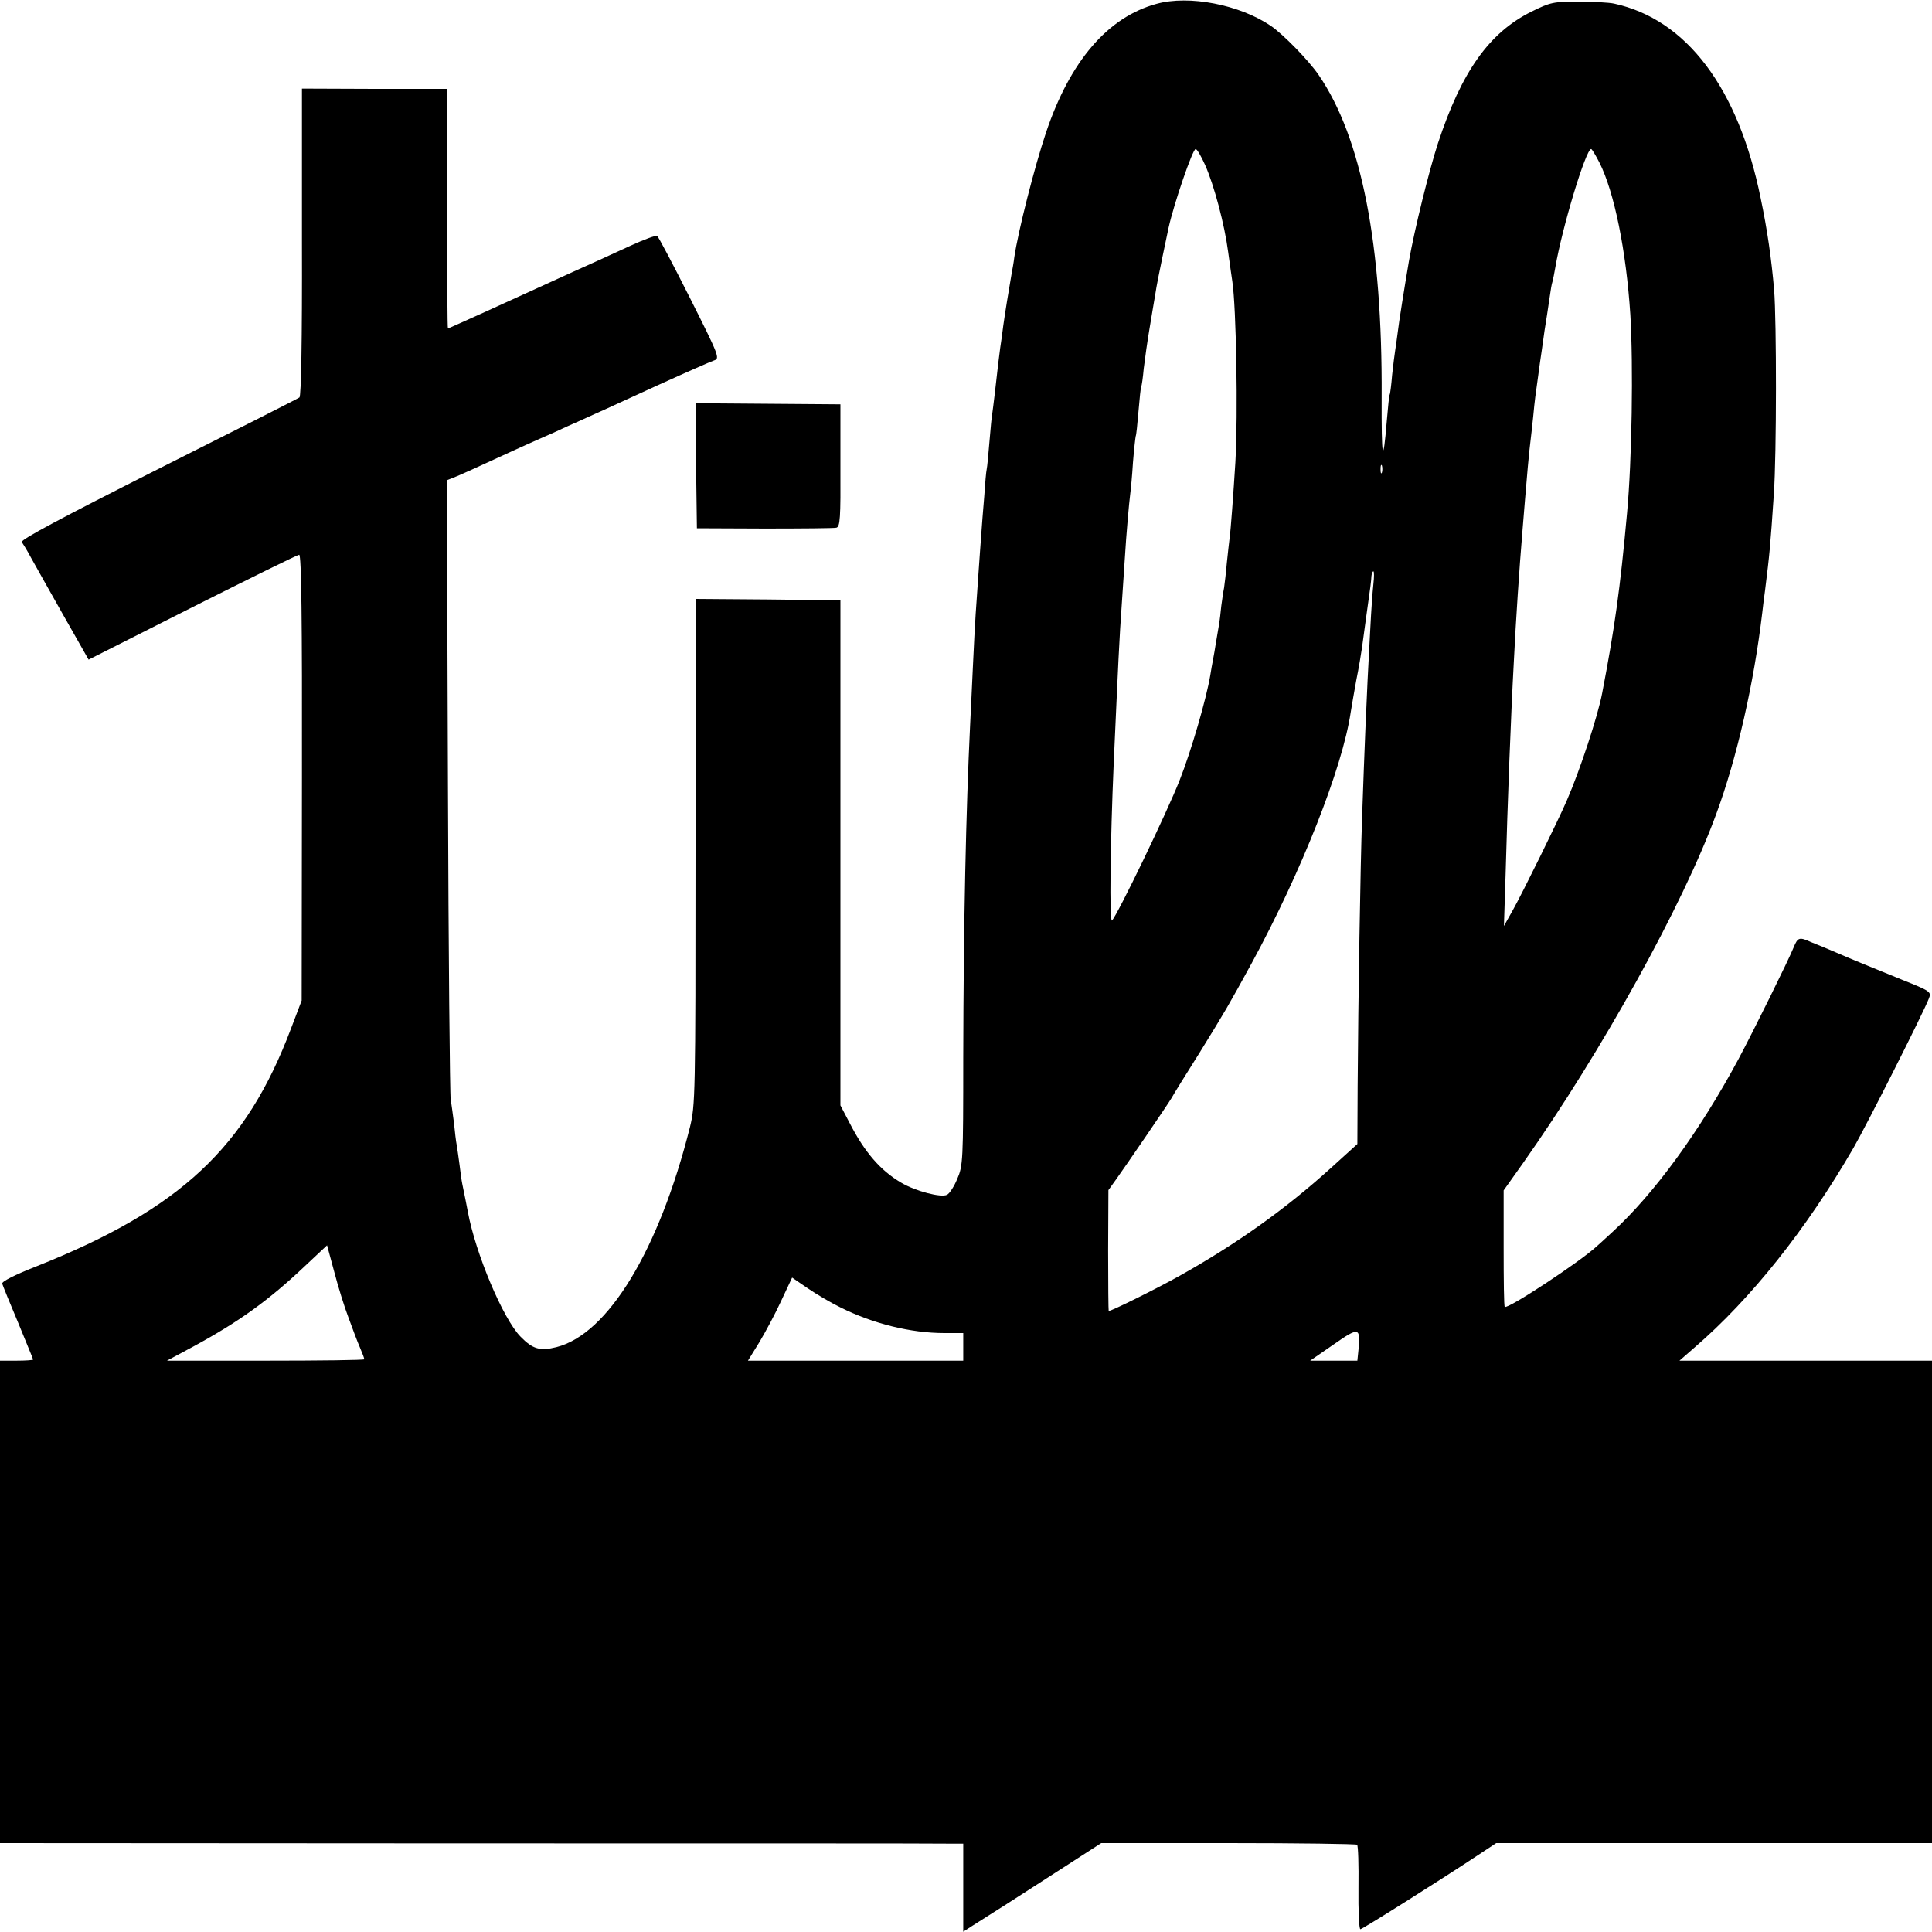
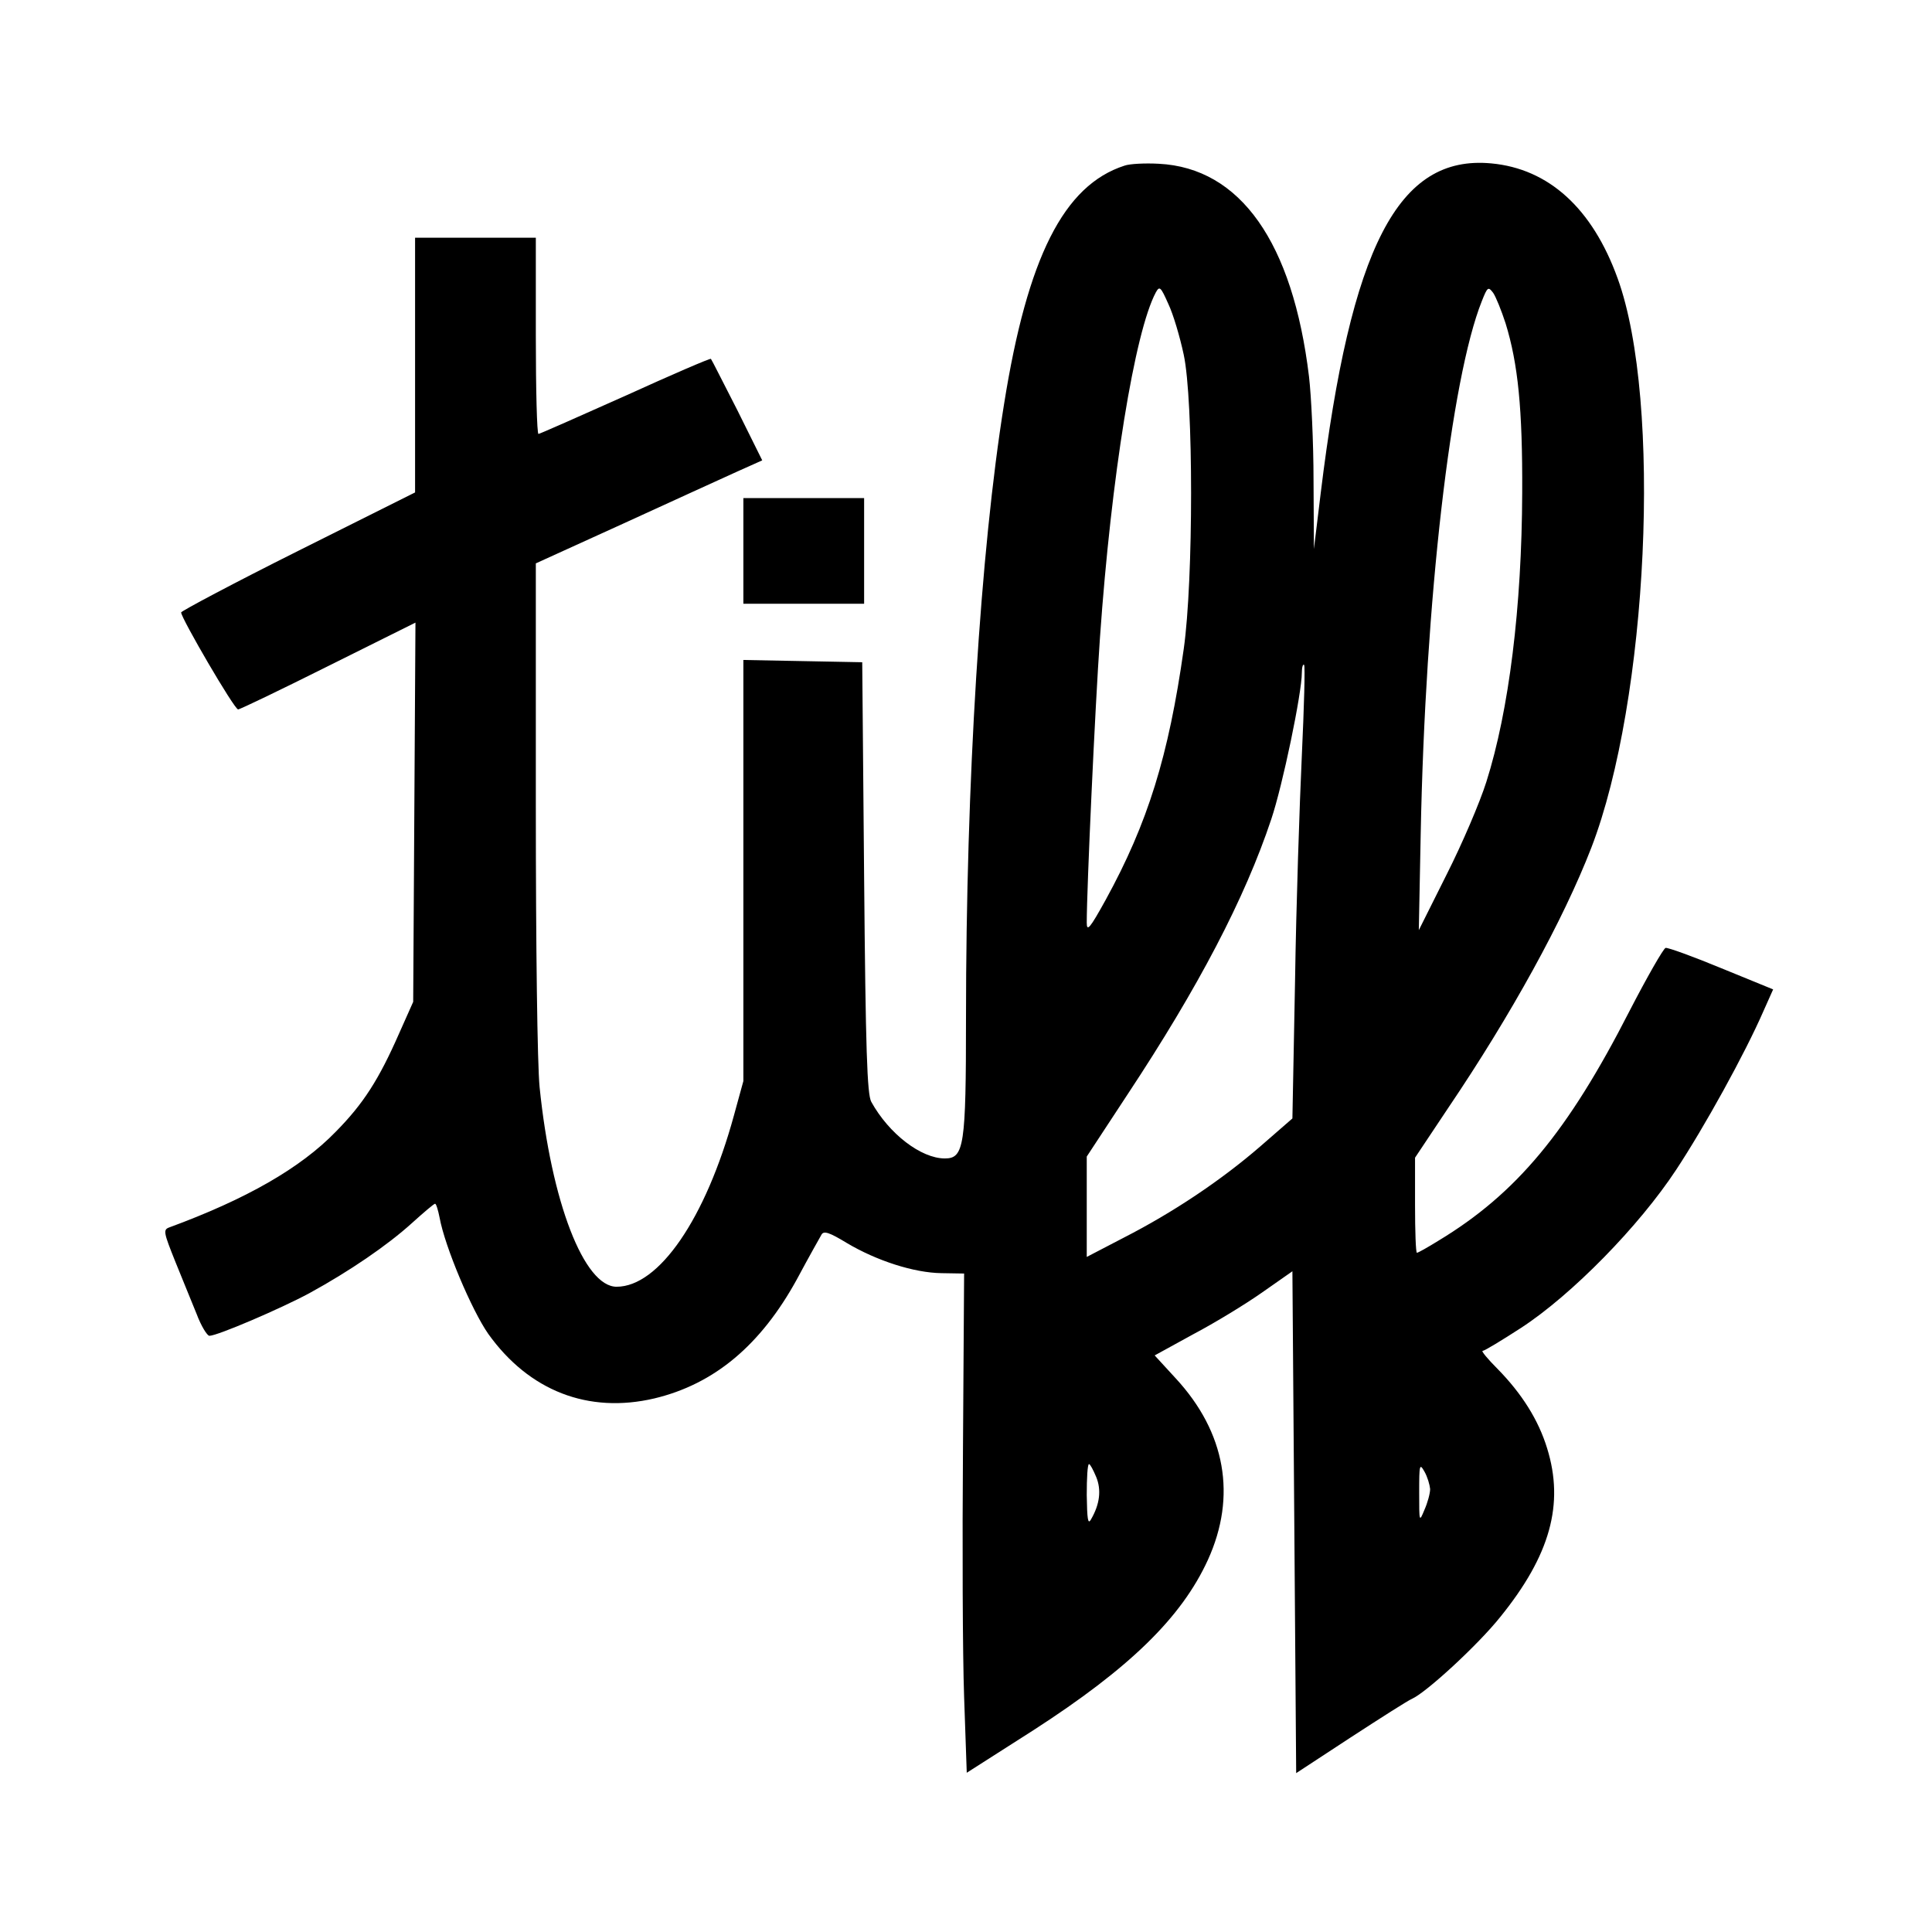
- <svg xmlns="http://www.w3.org/2000/svg" version="1.0" width="700pt" height="700pt" viewBox="0 0 700 700" preserveAspectRatio="xMidYMid meet">
-   <g transform="translate(0,700) scale(0.1,-0.1)" fill="#000000" stroke="none">
-     <path d="M4190 6986 c-176 -48 -313 -207 -400 -466 -42 -125 -101 -357 -115 -452 -2 -18 -7 -45 -10 -61 -10 -57 -24 -144 -30 -187 -3 -25 -8 -61 -11 -80 -5 -38 -8 -61 -19 -160 -4 -36 -9 -72 -10 -80 -2 -8 -6 -53 -10 -100 -4 -47 -8 -92 -10 -100 -2 -8 -6 -53 -9 -100 -4 -47 -9 -110 -11 -140 -2 -30 -7 -93 -10 -140 -3 -47 -8 -112 -10 -145 -2 -33 -7 -118 -10 -190 -3 -71 -8 -166 -10 -210 -15 -310 -24 -714 -25 -1209 0 -372 -1 -390 -22 -438 -11 -27 -28 -53 -37 -57 -21 -11 -114 13 -166 44 -75 44 -132 110 -186 215 l-34 65 0 915 0 915 -262 3 -263 2 0 -916 c0 -890 -1 -918 -20 -997 -112 -446 -297 -751 -484 -798 -60 -15 -86 -7 -130 38 -63 64 -163 301 -191 453 -5 26 -11 57 -20 100 -3 14 -7 45 -10 70 -3 25 -8 56 -10 70 -3 14 -7 50 -10 80 -4 30 -9 69 -12 85 -3 17 -8 528 -10 1138 l-4 1107 23 9 c21 8 85 37 213 96 28 13 73 33 100 45 28 12 73 32 100 45 28 12 73 33 100 45 28 12 131 60 230 105 99 45 190 85 202 89 22 7 19 15 -87 226 -61 121 -114 222 -119 225 -5 3 -48 -13 -96 -35 -48 -22 -101 -46 -118 -54 -18 -8 -58 -26 -91 -41 -271 -124 -450 -205 -453 -205 -2 0 -3 195 -3 434 l0 434 -263 0 -263 1 0 -556 c1 -358 -3 -558 -9 -563 -5 -4 -236 -121 -513 -260 -345 -174 -499 -256 -493 -264 4 -6 20 -31 33 -56 14 -25 66 -118 117 -208 l92 -162 376 190 c207 104 381 190 387 190 8 0 11 -235 10 -807 l-1 -808 -38 -100 c-163 -433 -401 -656 -925 -864 -76 -30 -124 -54 -122 -62 2 -7 28 -71 58 -142 29 -71 54 -131 54 -133 0 -2 -27 -4 -60 -4 l-60 0 0 -874 0 -874 1693 -1 c930 0 1716 0 1745 -1 l52 0 0 -160 0 -159 34 22 c19 12 74 47 123 78 48 31 145 93 216 139 l127 82 461 0 c253 0 463 -3 466 -6 4 -3 6 -73 5 -156 -1 -82 2 -150 7 -150 7 0 282 173 424 267 l68 45 789 0 790 0 0 874 0 874 -457 0 -458 0 55 48 c204 176 404 427 575 722 48 83 256 495 274 543 9 23 6 26 -97 67 -59 24 -125 51 -147 60 -22 9 -65 27 -95 40 -30 13 -69 29 -87 36 -44 20 -49 18 -64 -18 -17 -43 -147 -306 -200 -405 -142 -264 -305 -487 -456 -626 -25 -23 -51 -47 -57 -52 -60 -56 -324 -230 -334 -220 -3 2 -4 98 -4 213 l0 209 71 100 c285 404 579 935 699 1263 76 206 137 476 167 730 3 25 7 61 10 80 17 136 19 158 32 350 10 143 10 626 1 740 -10 113 -24 214 -49 333 -81 398 -268 647 -531 704 -18 4 -76 7 -129 7 -91 0 -101 -2 -170 -36 -153 -76 -253 -216 -339 -477 -32 -98 -85 -312 -105 -426 -16 -94 -37 -225 -41 -261 -3 -23 -7 -52 -9 -64 -2 -12 -7 -51 -11 -88 -3 -37 -7 -69 -9 -72 -2 -3 -6 -44 -10 -91 -14 -172 -20 -145 -19 83 3 552 -73 940 -228 1166 -36 53 -128 147 -173 178 -113 77 -297 113 -415 80z m176 -583 c33 -74 71 -217 84 -317 6 -45 13 -92 15 -106 14 -93 21 -480 11 -655 -7 -112 -17 -250 -21 -275 -2 -14 -6 -54 -10 -90 -3 -36 -8 -76 -10 -90 -3 -14 -7 -43 -10 -65 -2 -22 -6 -55 -9 -72 -3 -18 -8 -48 -11 -65 -3 -18 -7 -44 -10 -58 -3 -14 -7 -39 -10 -57 -14 -84 -69 -274 -111 -380 -45 -115 -225 -488 -245 -508 -10 -9 -6 287 6 565 17 376 20 450 30 590 3 41 7 109 10 150 6 100 16 209 20 240 2 14 7 66 10 115 4 50 9 92 10 95 2 3 6 43 10 90 4 47 8 87 10 90 2 3 6 32 9 65 4 33 13 98 21 145 8 47 17 103 21 125 3 22 15 83 26 135 11 52 21 100 22 105 19 86 87 285 98 285 5 0 20 -26 34 -57z m1429 8 c54 -107 97 -320 112 -551 11 -185 6 -526 -12 -720 -25 -275 -45 -417 -90 -651 -16 -85 -81 -281 -128 -389 -29 -68 -162 -338 -197 -400 l-31 -55 6 185 c7 258 19 574 30 775 7 144 20 339 31 470 3 39 7 88 9 110 5 65 16 188 20 215 2 14 6 54 10 90 6 64 8 76 19 155 3 22 8 60 12 85 8 58 13 93 19 128 2 15 7 45 10 67 3 22 7 47 10 55 2 8 7 31 10 50 25 147 111 430 130 430 3 0 16 -22 30 -49z m-788 -1123 c-3 -7 -5 -2 -5 12 0 14 2 19 5 13 2 -7 2 -19 0 -25z m-31 -405 c-3 -27 -8 -97 -11 -158 -3 -60 -8 -146 -10 -190 -4 -82 -11 -237 -20 -500 -6 -170 -14 -656 -16 -970 l-1 -210 -96 -87 c-167 -151 -342 -275 -547 -390 -82 -46 -247 -128 -258 -128 -1 0 -2 99 -2 219 l1 219 28 39 c33 46 187 271 201 295 5 10 51 84 102 165 95 154 102 166 188 323 179 329 329 707 359 910 3 19 12 71 20 115 9 44 18 98 21 120 3 22 10 72 15 110 16 112 18 129 19 148 1 9 4 17 7 17 3 0 3 -21 0 -47z m-3713 -2658 c14 -38 32 -87 41 -107 9 -21 16 -40 16 -43 0 -3 -161 -5 -357 -5 l-358 0 95 51 c166 90 274 168 404 291 l81 76 26 -96 c14 -54 37 -128 52 -167z m1782 38 c118 -59 255 -93 377 -93 l68 0 0 -50 0 -50 -390 0 -390 0 42 68 c22 37 58 104 79 150 l39 83 57 -39 c32 -22 85 -53 118 -69z m1877 -154 l-4 -39 -86 0 -85 0 84 58 c93 65 99 64 91 -19z" />
-     <path d="M2522 5312 l3 -226 245 -1 c135 0 252 1 260 3 14 3 16 33 15 225 l0 222 -263 2 -262 2 2 -227z" />
+ <svg xmlns="http://www.w3.org/2000/svg" version="1.0" width="512pt" height="512pt" viewBox="0 0 512 512" preserveAspectRatio="xMidYMid meet">
+   <g transform="translate(0,512) scale(0.1,-0.1)" fill="#000000" stroke="none">
+     <path d="M2980 4681 c-161 -52 -257 -243 -319 -631 -63 -390 -101 -1004 -101 -1628 0 -339 -5 -372 -56 -372 -63 0 -148 65 -195 150 -11 20 -15 136 -19 595 l-5 570 -157 3 -158 3 0 -558 0 -558 -25 -91 c-75 -274 -199 -454 -311 -454 -86 0 -173 224 -204 529 -6 60 -10 370 -10 746 l0 642 233 106 c127 58 262 120 300 137 l67 30 -66 133 c-37 72 -68 134 -70 136 -2 2 -104 -42 -227 -98 -123 -55 -227 -101 -230 -101 -4 0 -7 117 -7 260 l0 260 -160 0 -160 0 0 -337 0 -338 -310 -155 c-170 -85 -309 -159 -310 -163 0 -15 141 -257 151 -257 5 0 113 52 239 115 l231 115 -3 -502 -3 -503 -37 -83 c-54 -123 -95 -187 -168 -261 -94 -97 -238 -179 -442 -254 -16 -6 -14 -14 16 -89 19 -46 44 -109 57 -140 12 -32 28 -58 34 -58 21 0 189 72 265 113 106 58 207 127 272 186 31 28 58 51 61 51 3 0 8 -17 12 -37 14 -77 85 -245 129 -308 108 -151 265 -212 440 -171 159 38 282 141 378 316 31 58 61 111 65 118 6 11 21 6 67 -22 79 -47 178 -79 251 -80 l60 -1 -3 -460 c-2 -253 -1 -551 3 -662 l7 -201 177 113 c254 164 392 298 462 451 77 169 47 338 -85 481 l-56 61 102 56 c57 30 139 80 183 111 l80 56 5 -665 5 -665 145 95 c80 52 152 98 162 102 38 17 175 143 234 217 132 163 170 299 124 447 -23 75 -67 145 -132 211 -26 26 -43 47 -39 47 5 0 51 28 102 61 135 88 313 270 411 419 74 112 182 307 232 422 l25 56 -137 56 c-75 31 -141 55 -148 54 -6 -2 -49 -77 -96 -168 -163 -319 -299 -483 -506 -608 -29 -18 -54 -32 -57 -32 -3 0 -5 57 -5 126 l0 126 88 132 c167 247 305 498 379 689 151 391 188 1184 70 1509 -67 186 -183 291 -335 305 -247 23 -372 -220 -452 -874 l-18 -148 -1 182 c0 100 -6 224 -12 275 -43 356 -182 553 -398 564 -36 2 -77 0 -91 -5z m157 -501 c26 -121 26 -597 0 -780 -40 -283 -95 -461 -207 -665 -42 -76 -50 -85 -50 -60 0 90 22 570 35 755 30 428 92 810 148 915 10 18 13 15 33 -30 13 -27 31 -88 41 -135z m853 83 c33 -107 45 -227 44 -448 -1 -304 -35 -578 -95 -767 -17 -54 -64 -164 -105 -245 l-74 -148 5 255 c12 619 80 1207 162 1412 15 38 17 39 30 22 7 -10 22 -47 33 -81z m-540 -1145 c-6 -128 -15 -397 -18 -598 l-7 -364 -85 -74 c-104 -90 -231 -175 -362 -242 l-98 -51 0 133 0 133 109 166 c187 283 310 518 380 728 30 89 81 334 81 388 0 15 3 24 6 21 3 -4 0 -111 -6 -240z m-545 -1912 c14 -34 10 -72 -14 -113 -8 -14 -10 1 -11 65 0 45 2 82 6 82 3 0 11 -15 19 -34z m885 -32 c0 -12 -7 -37 -15 -55 -14 -34 -14 -33 -14 46 0 74 1 78 14 55 8 -14 14 -35 15 -46z" />
+     <path d="M1970 3660 l0 -140 160 0 160 0 0 140 0 140 -160 0 -160 0 0 -140z" />
  </g>
</svg>
